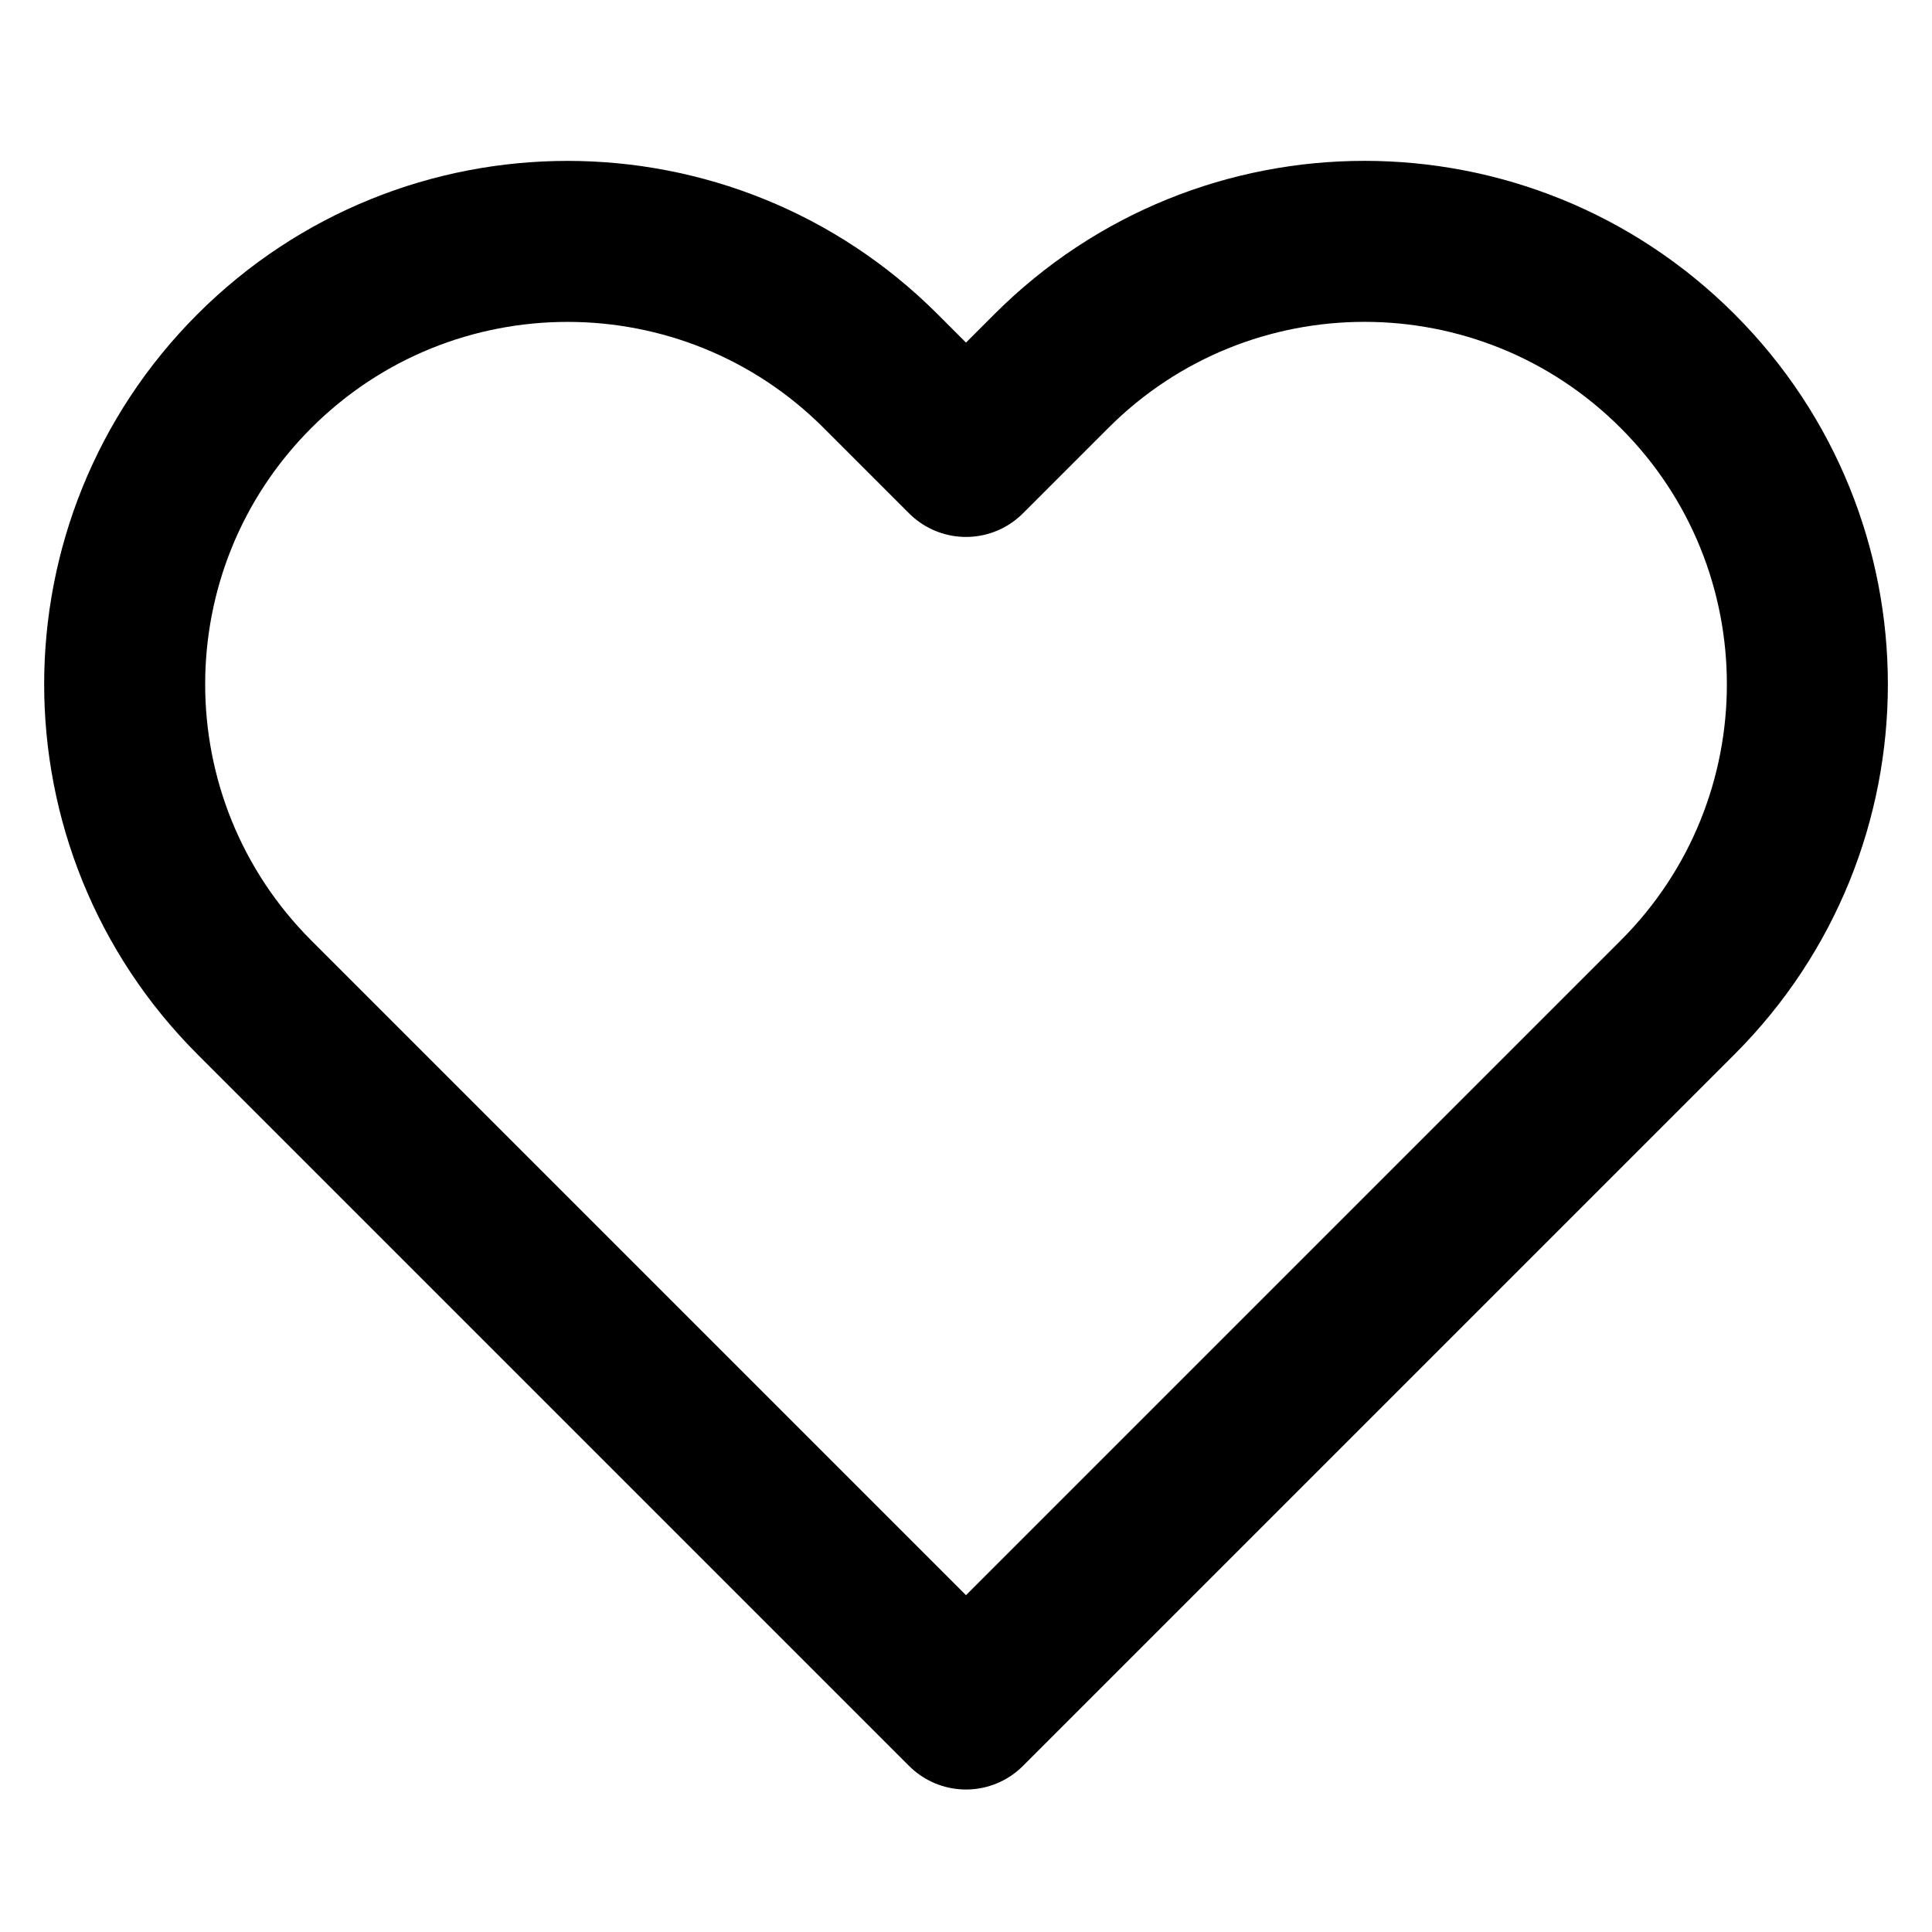
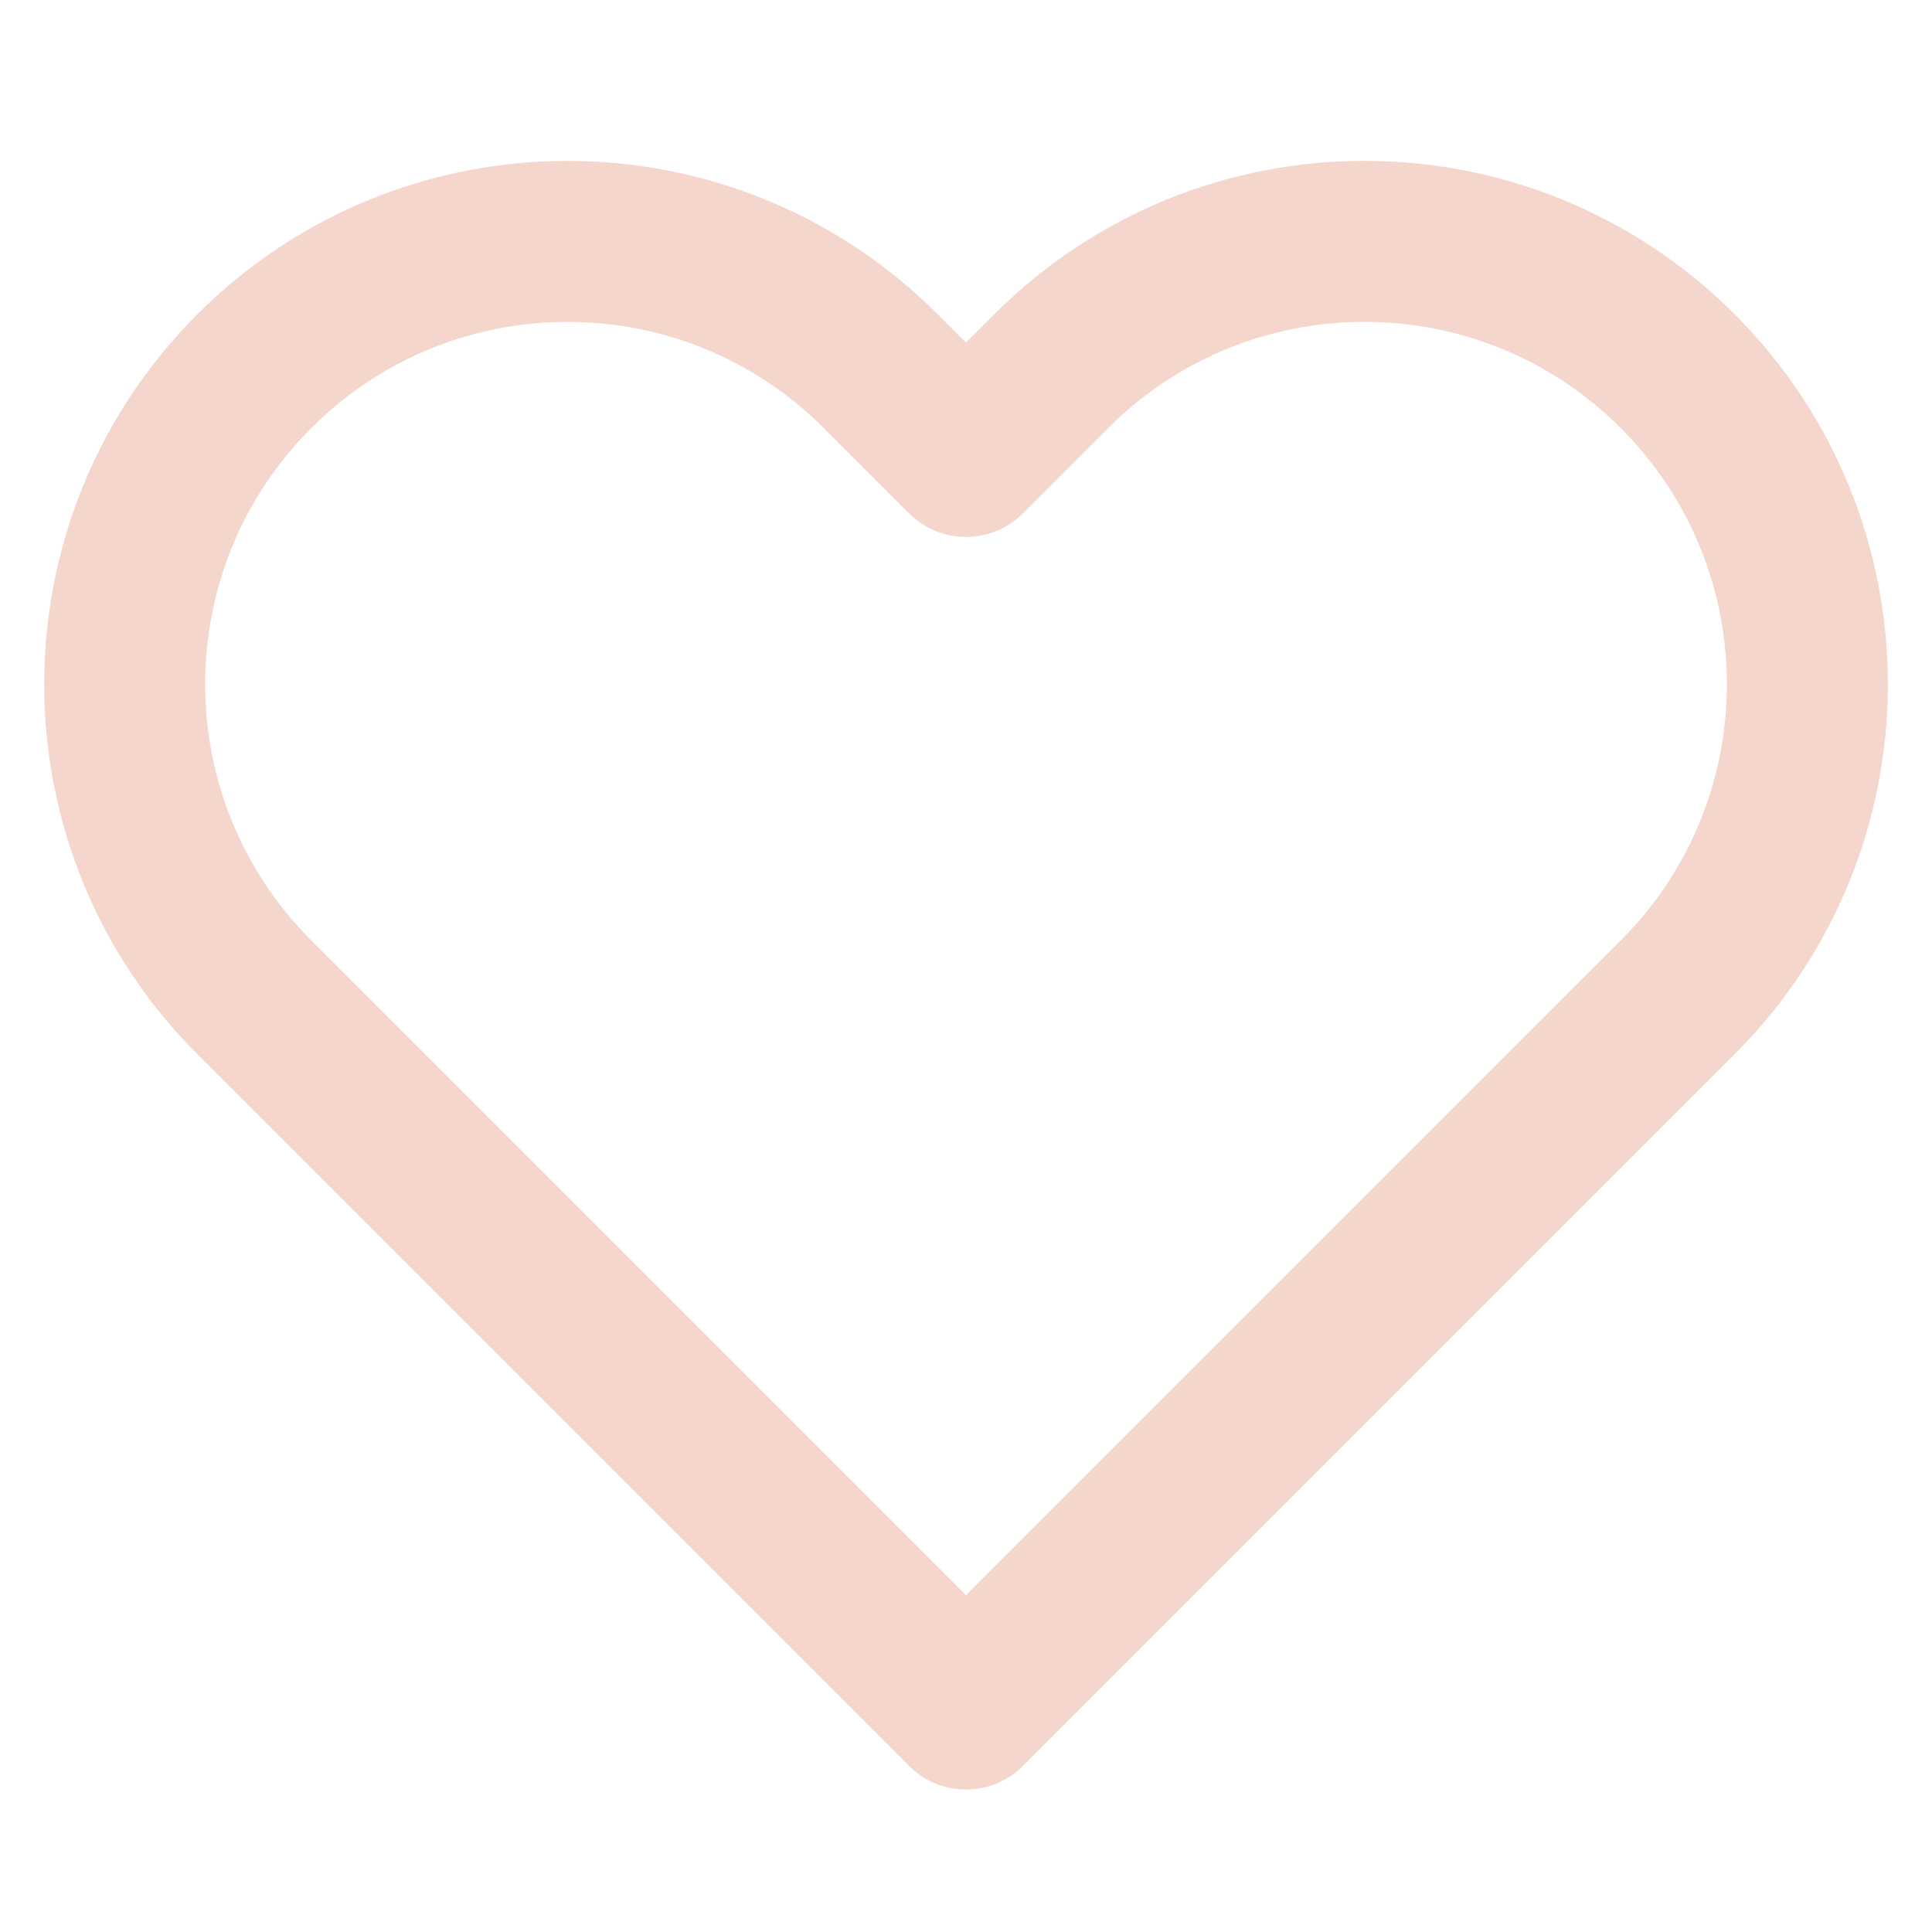
- <svg xmlns="http://www.w3.org/2000/svg" viewBox="0 0 24 24" fill="none" stroke="currentColor" stroke-width="2" stroke-linecap="round" stroke-linejoin="round" class="feather feather-heart">
+ <svg xmlns="http://www.w3.org/2000/svg" viewBox="0 0 24 24" fill="none" stroke="#f4d6cc" stroke-width="2" stroke-linecap="round" stroke-linejoin="round" class="feather feather-heart">
  <path d="M20.84 4.61a5.5 5.5 0 0 0-7.78 0L12 5.67l-1.06-1.06a5.5 5.5 0 0 0-7.78 7.78l1.06 1.06L12 21.23l7.78-7.78 1.06-1.06a5.5 5.5 0 0 0 0-7.78z" />
</svg>
